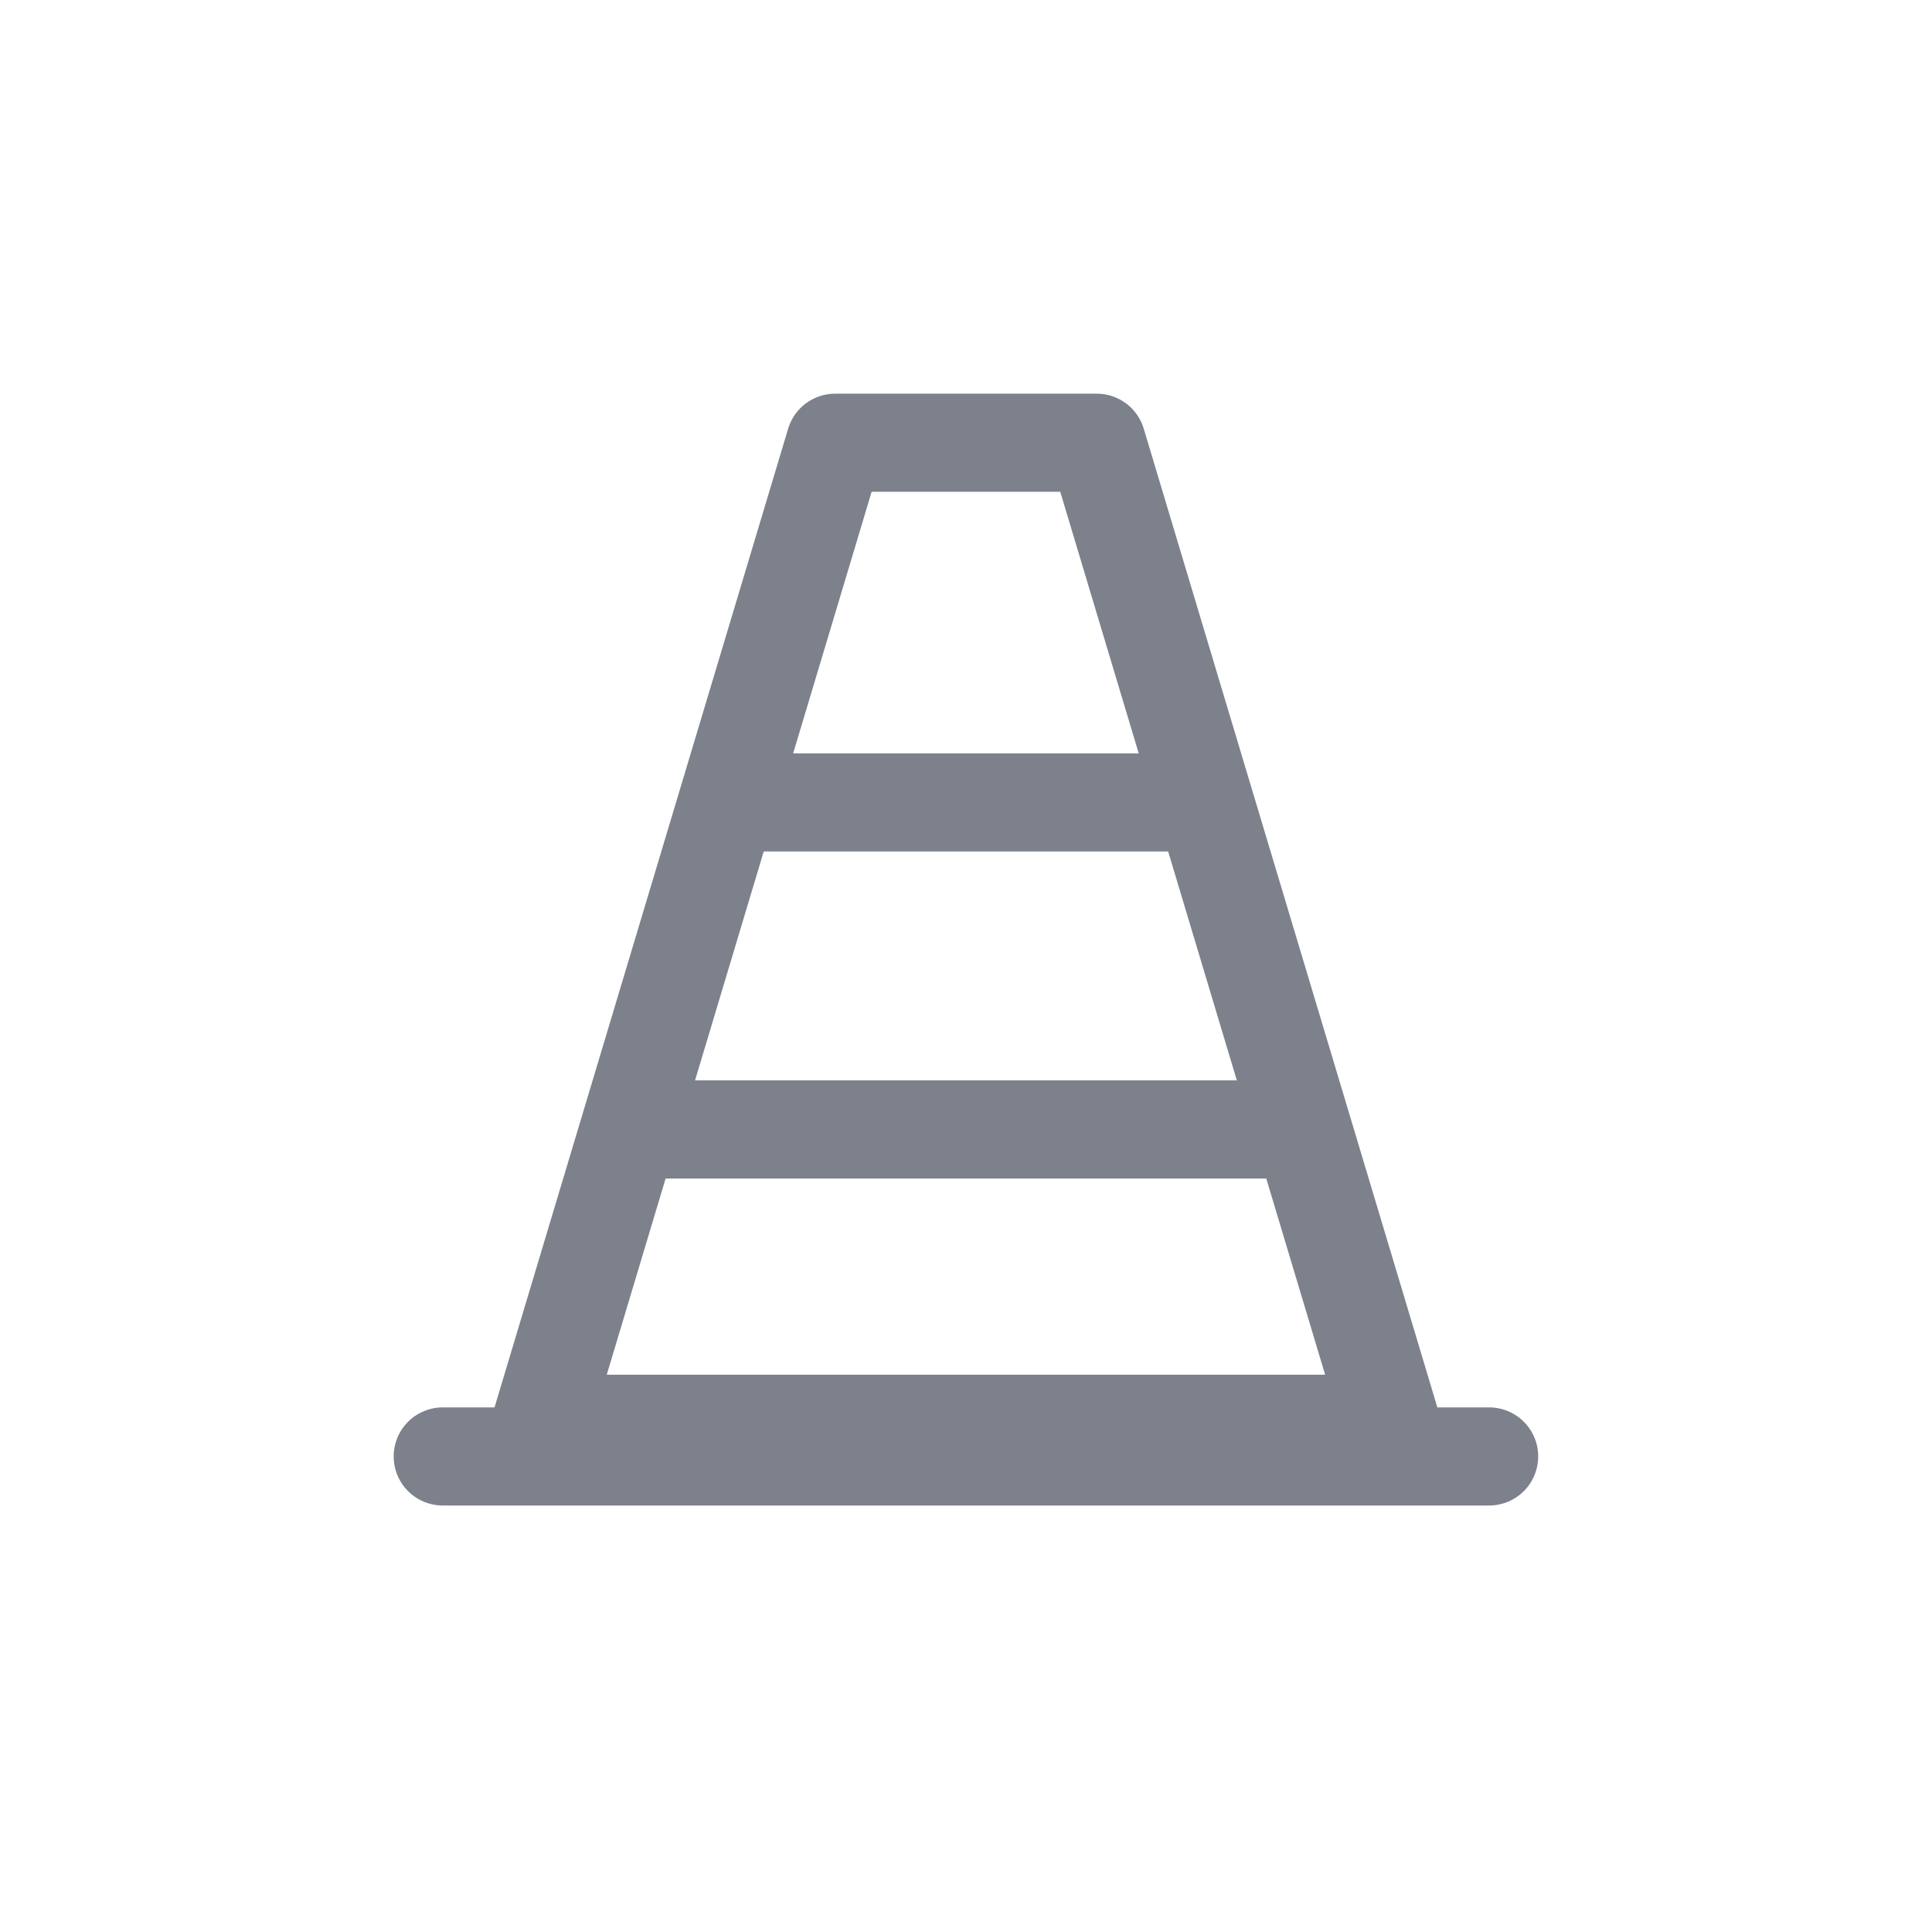
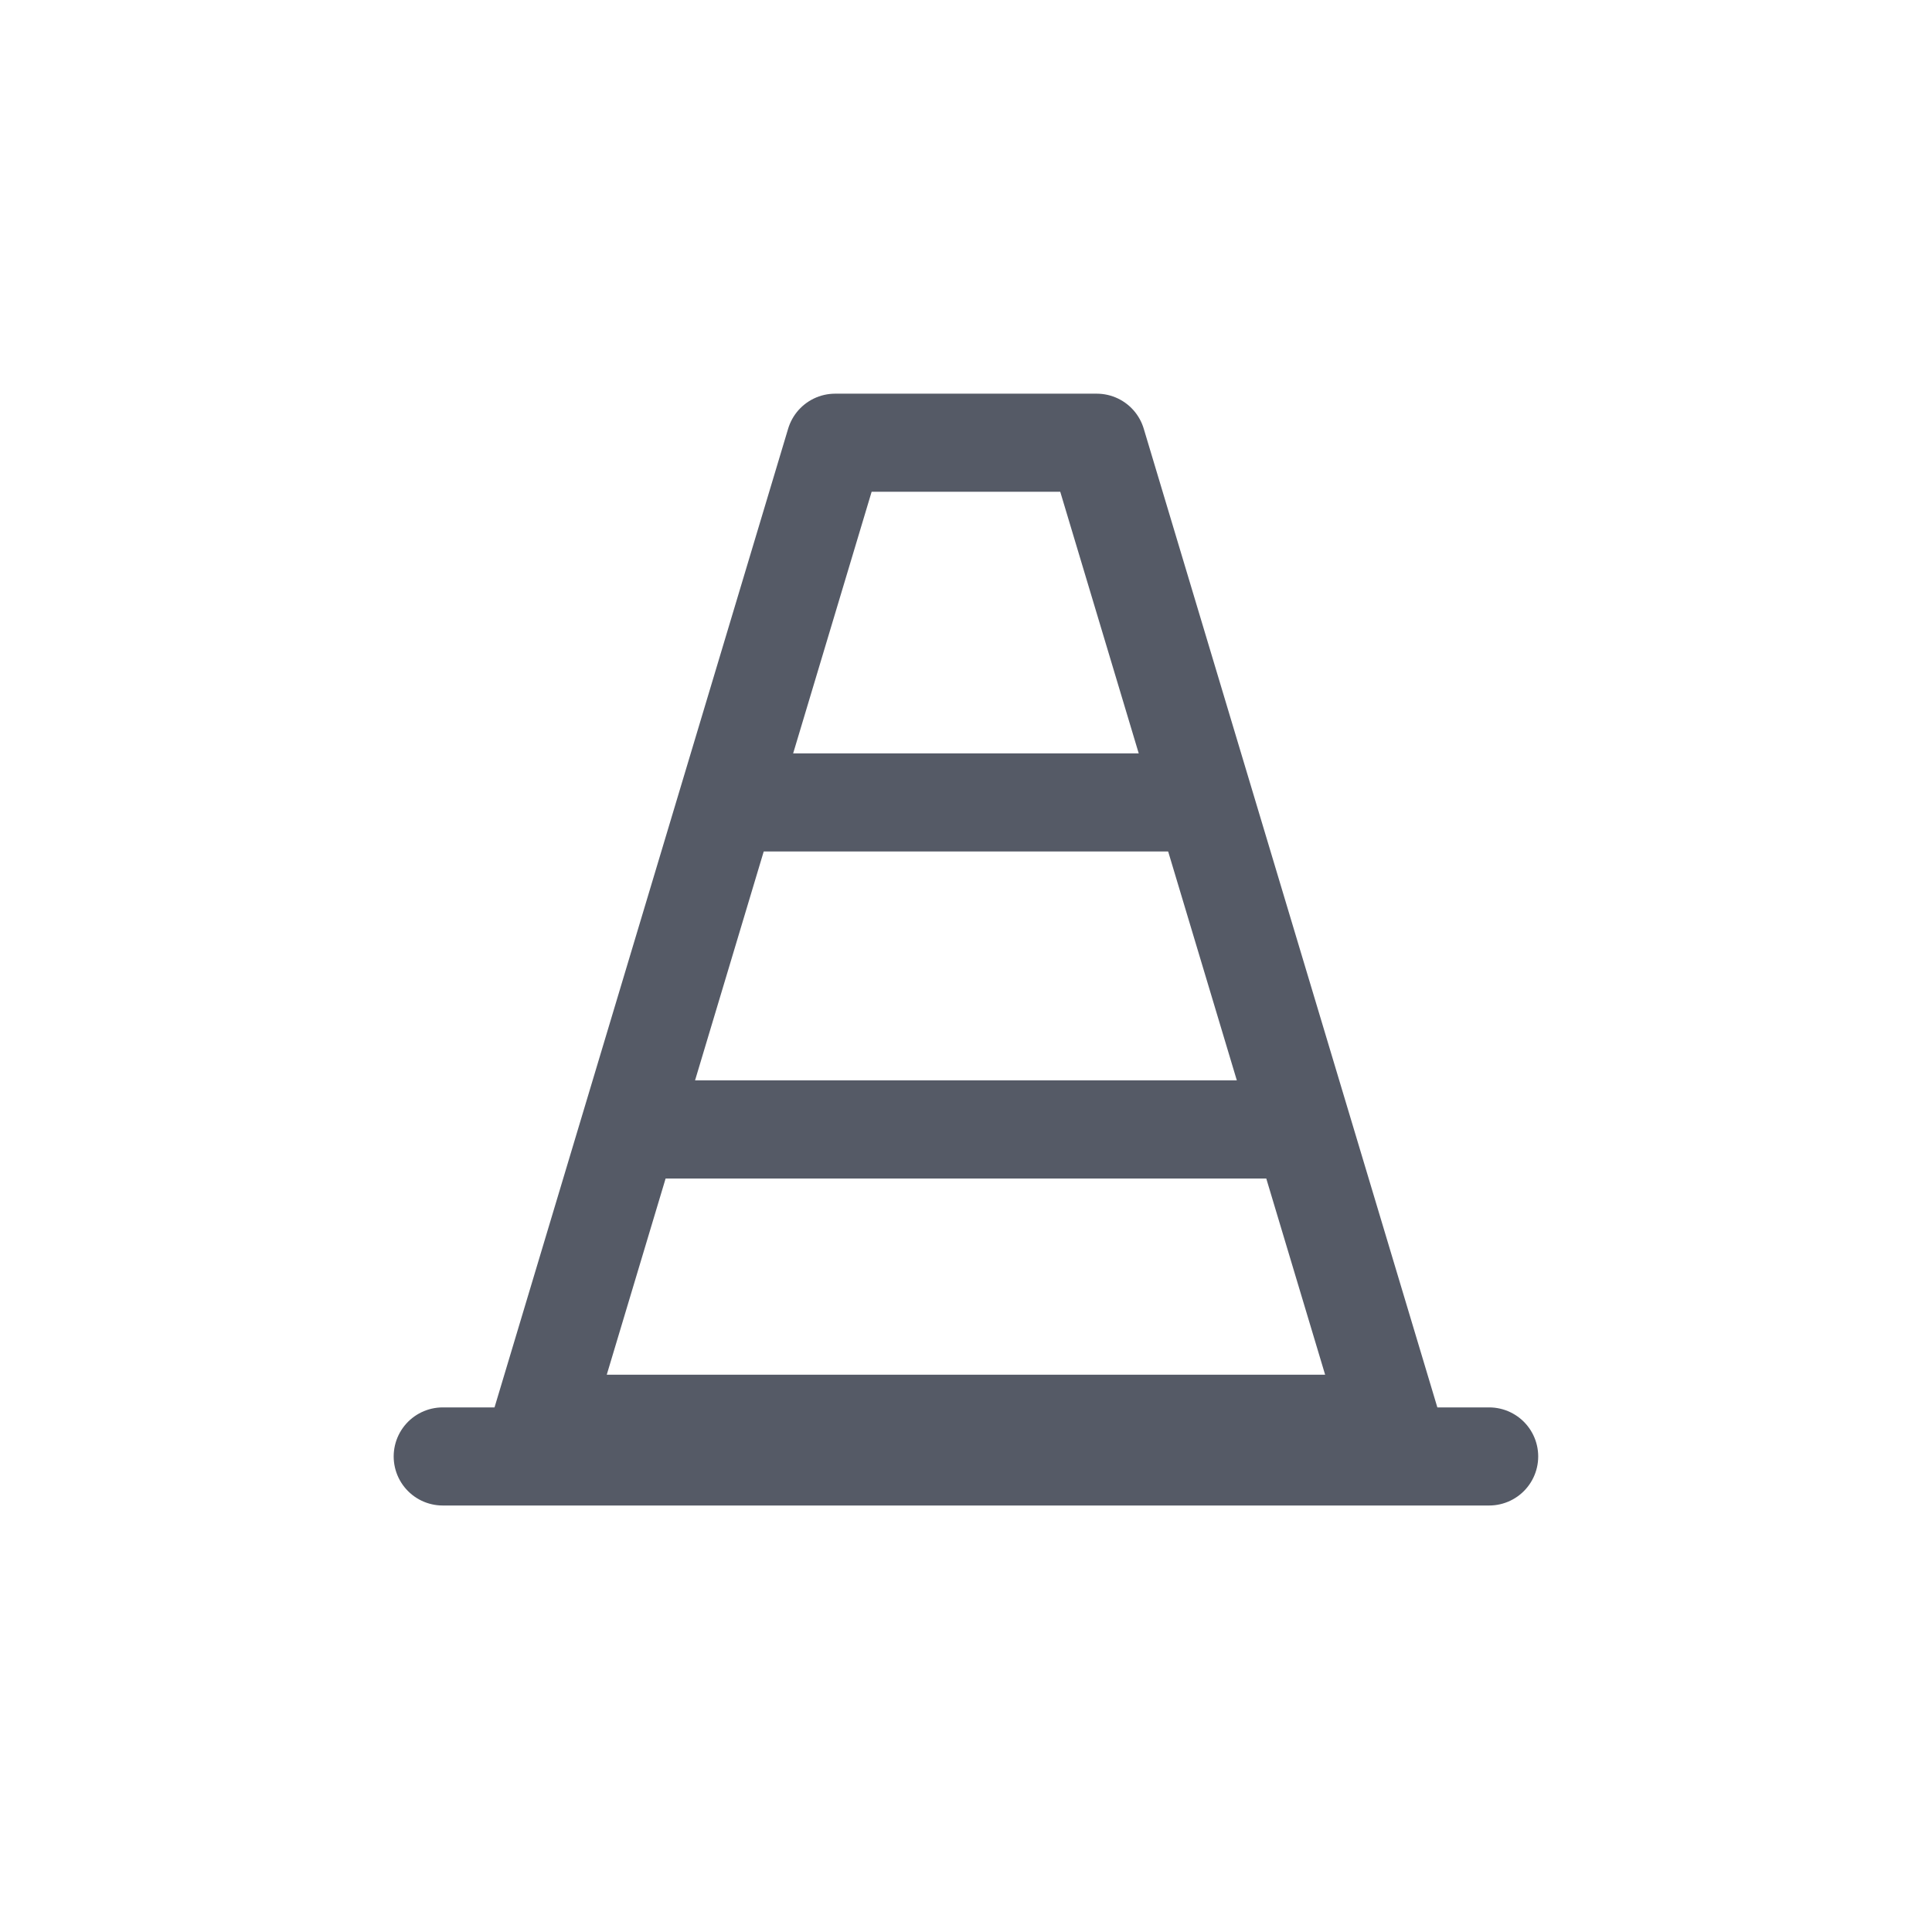
<svg xmlns="http://www.w3.org/2000/svg" width="128" height="128" viewBox="0 0 128 128">
-   <g transform="translate(12 12) scale(4.333)" fill="none" stroke="#7C818C" stroke-width="1.5" stroke-linecap="round" stroke-linejoin="round">
+   <g transform="translate(12 12) scale(4.333)" fill="none" stroke="#555A66" stroke-width="1.5" stroke-linecap="round" stroke-linejoin="round">
    <path d="M10 4h4l4.5 15h-13z" />
    <path d="M8.4 9.5h7.2M6.9 14.5h10.2" />
    <path d="M4 19.5h16" />
  </g>
</svg>
